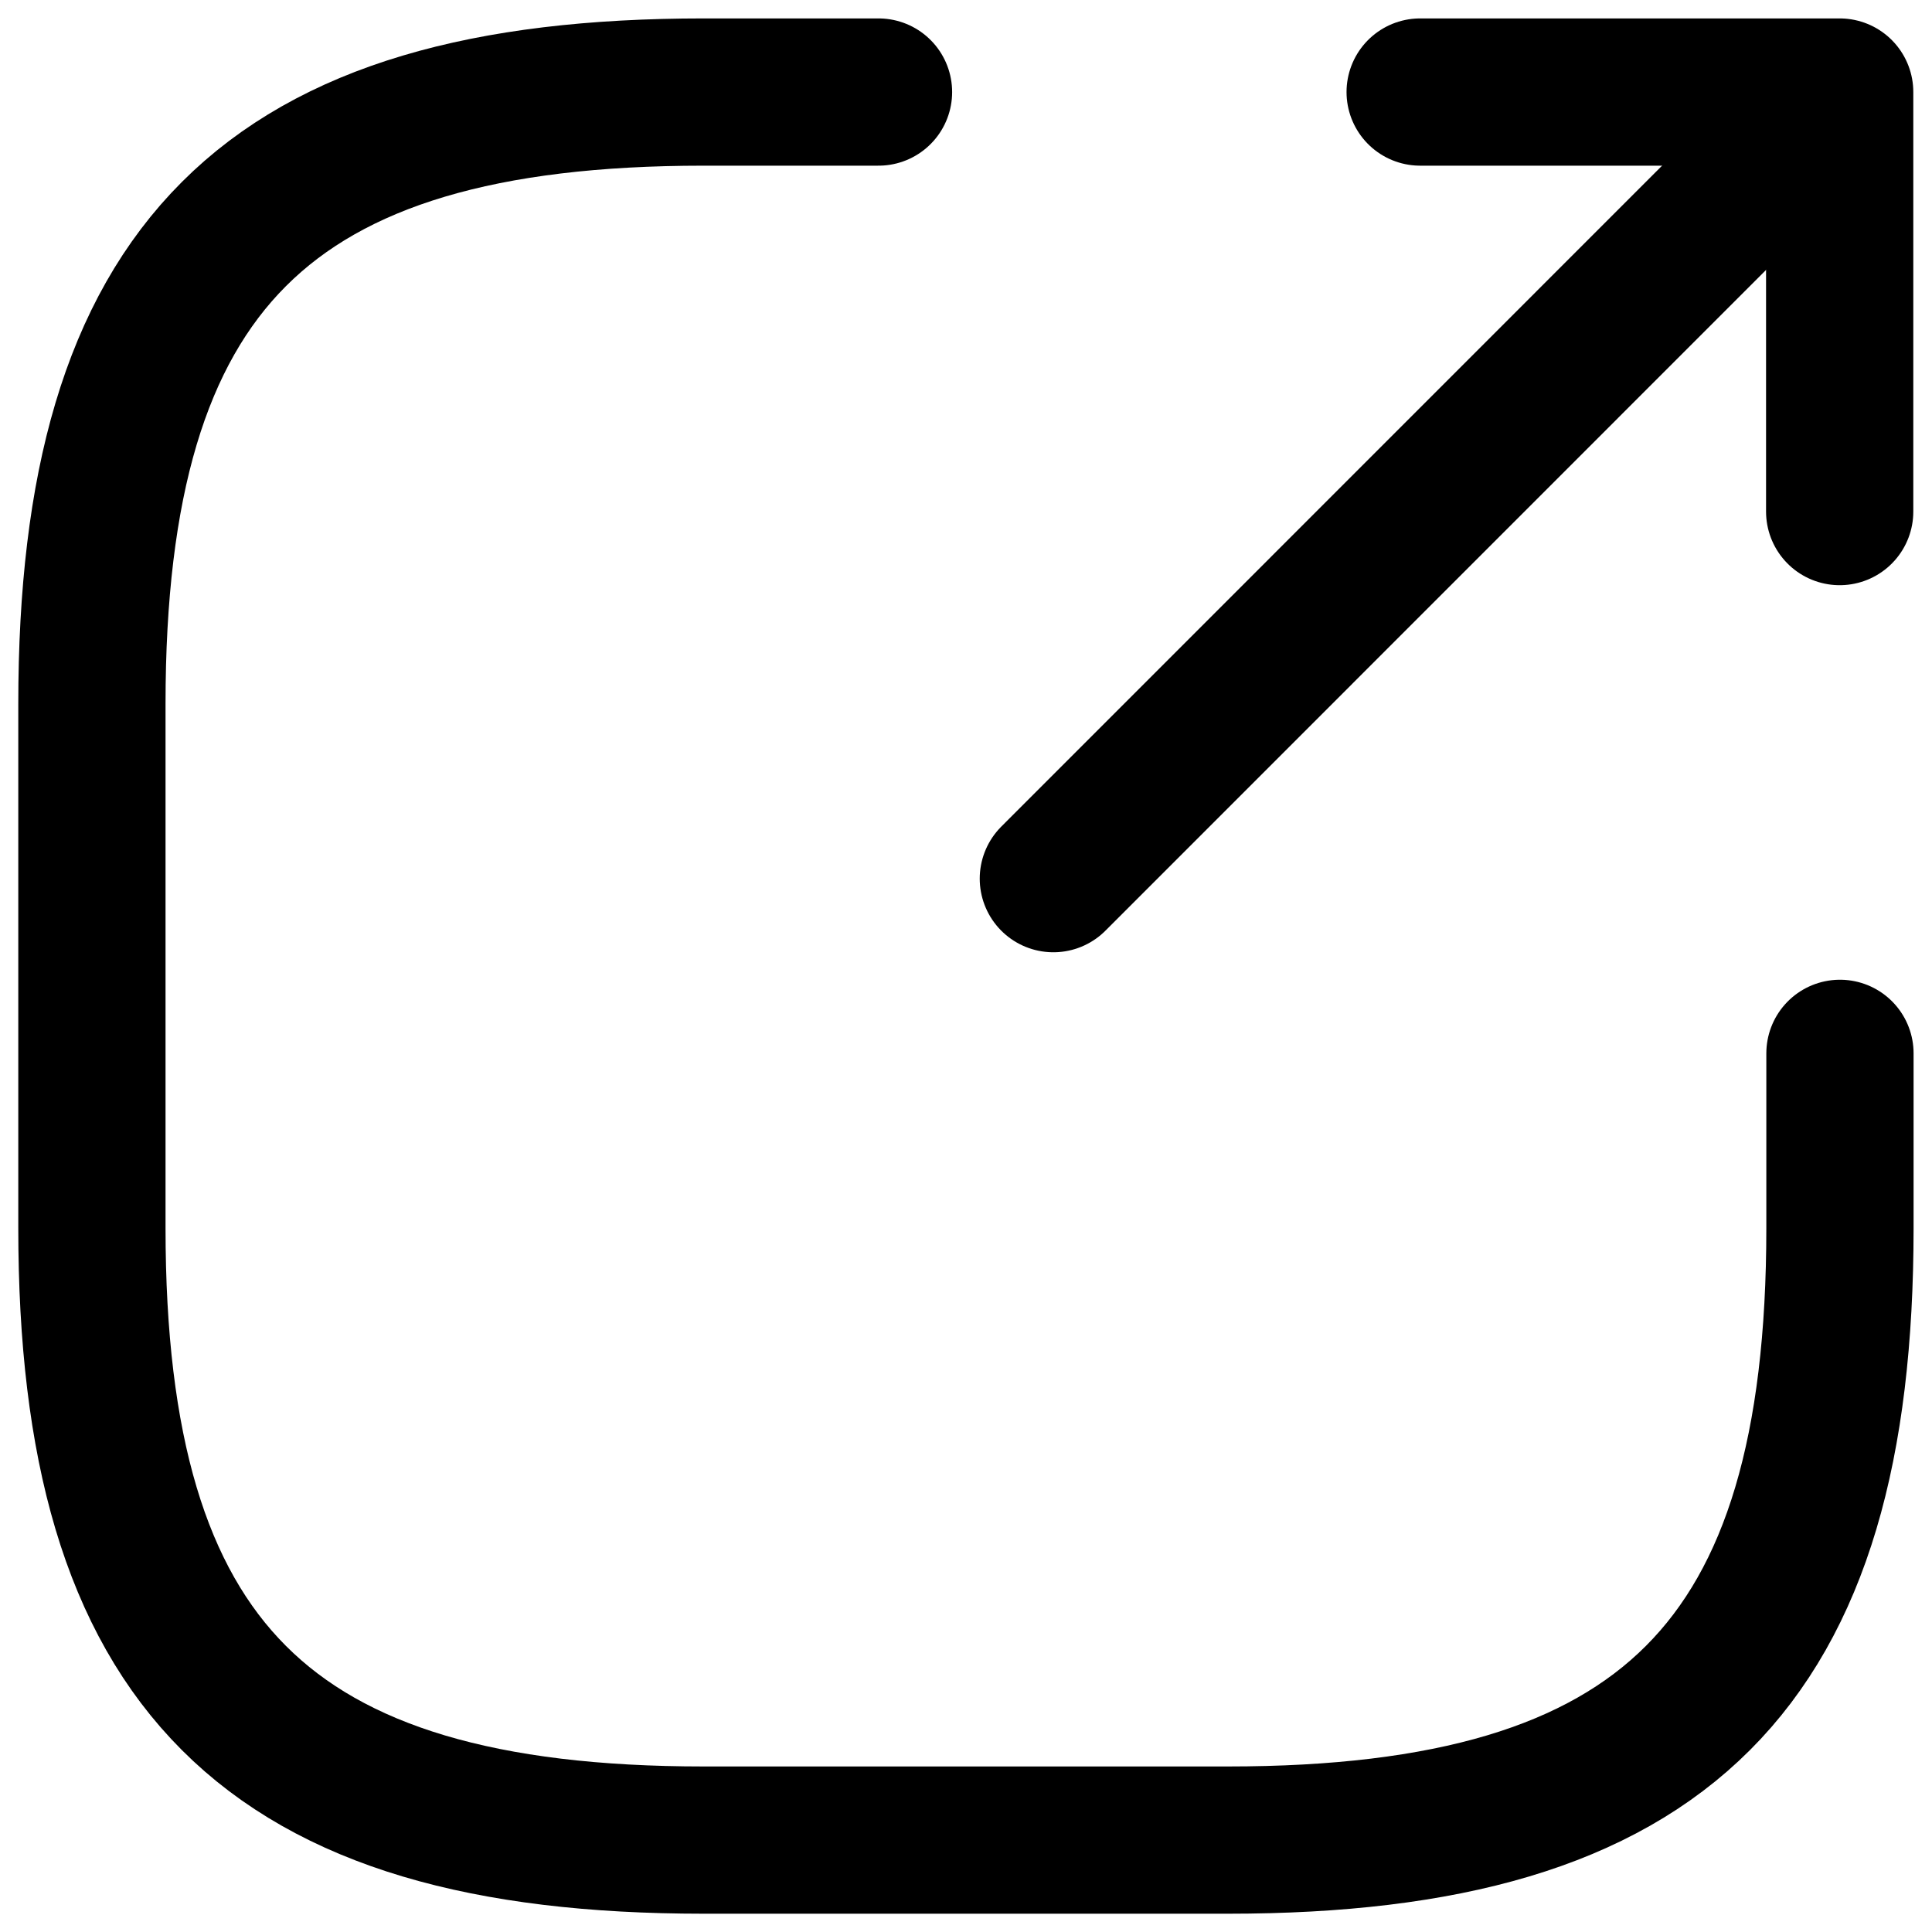
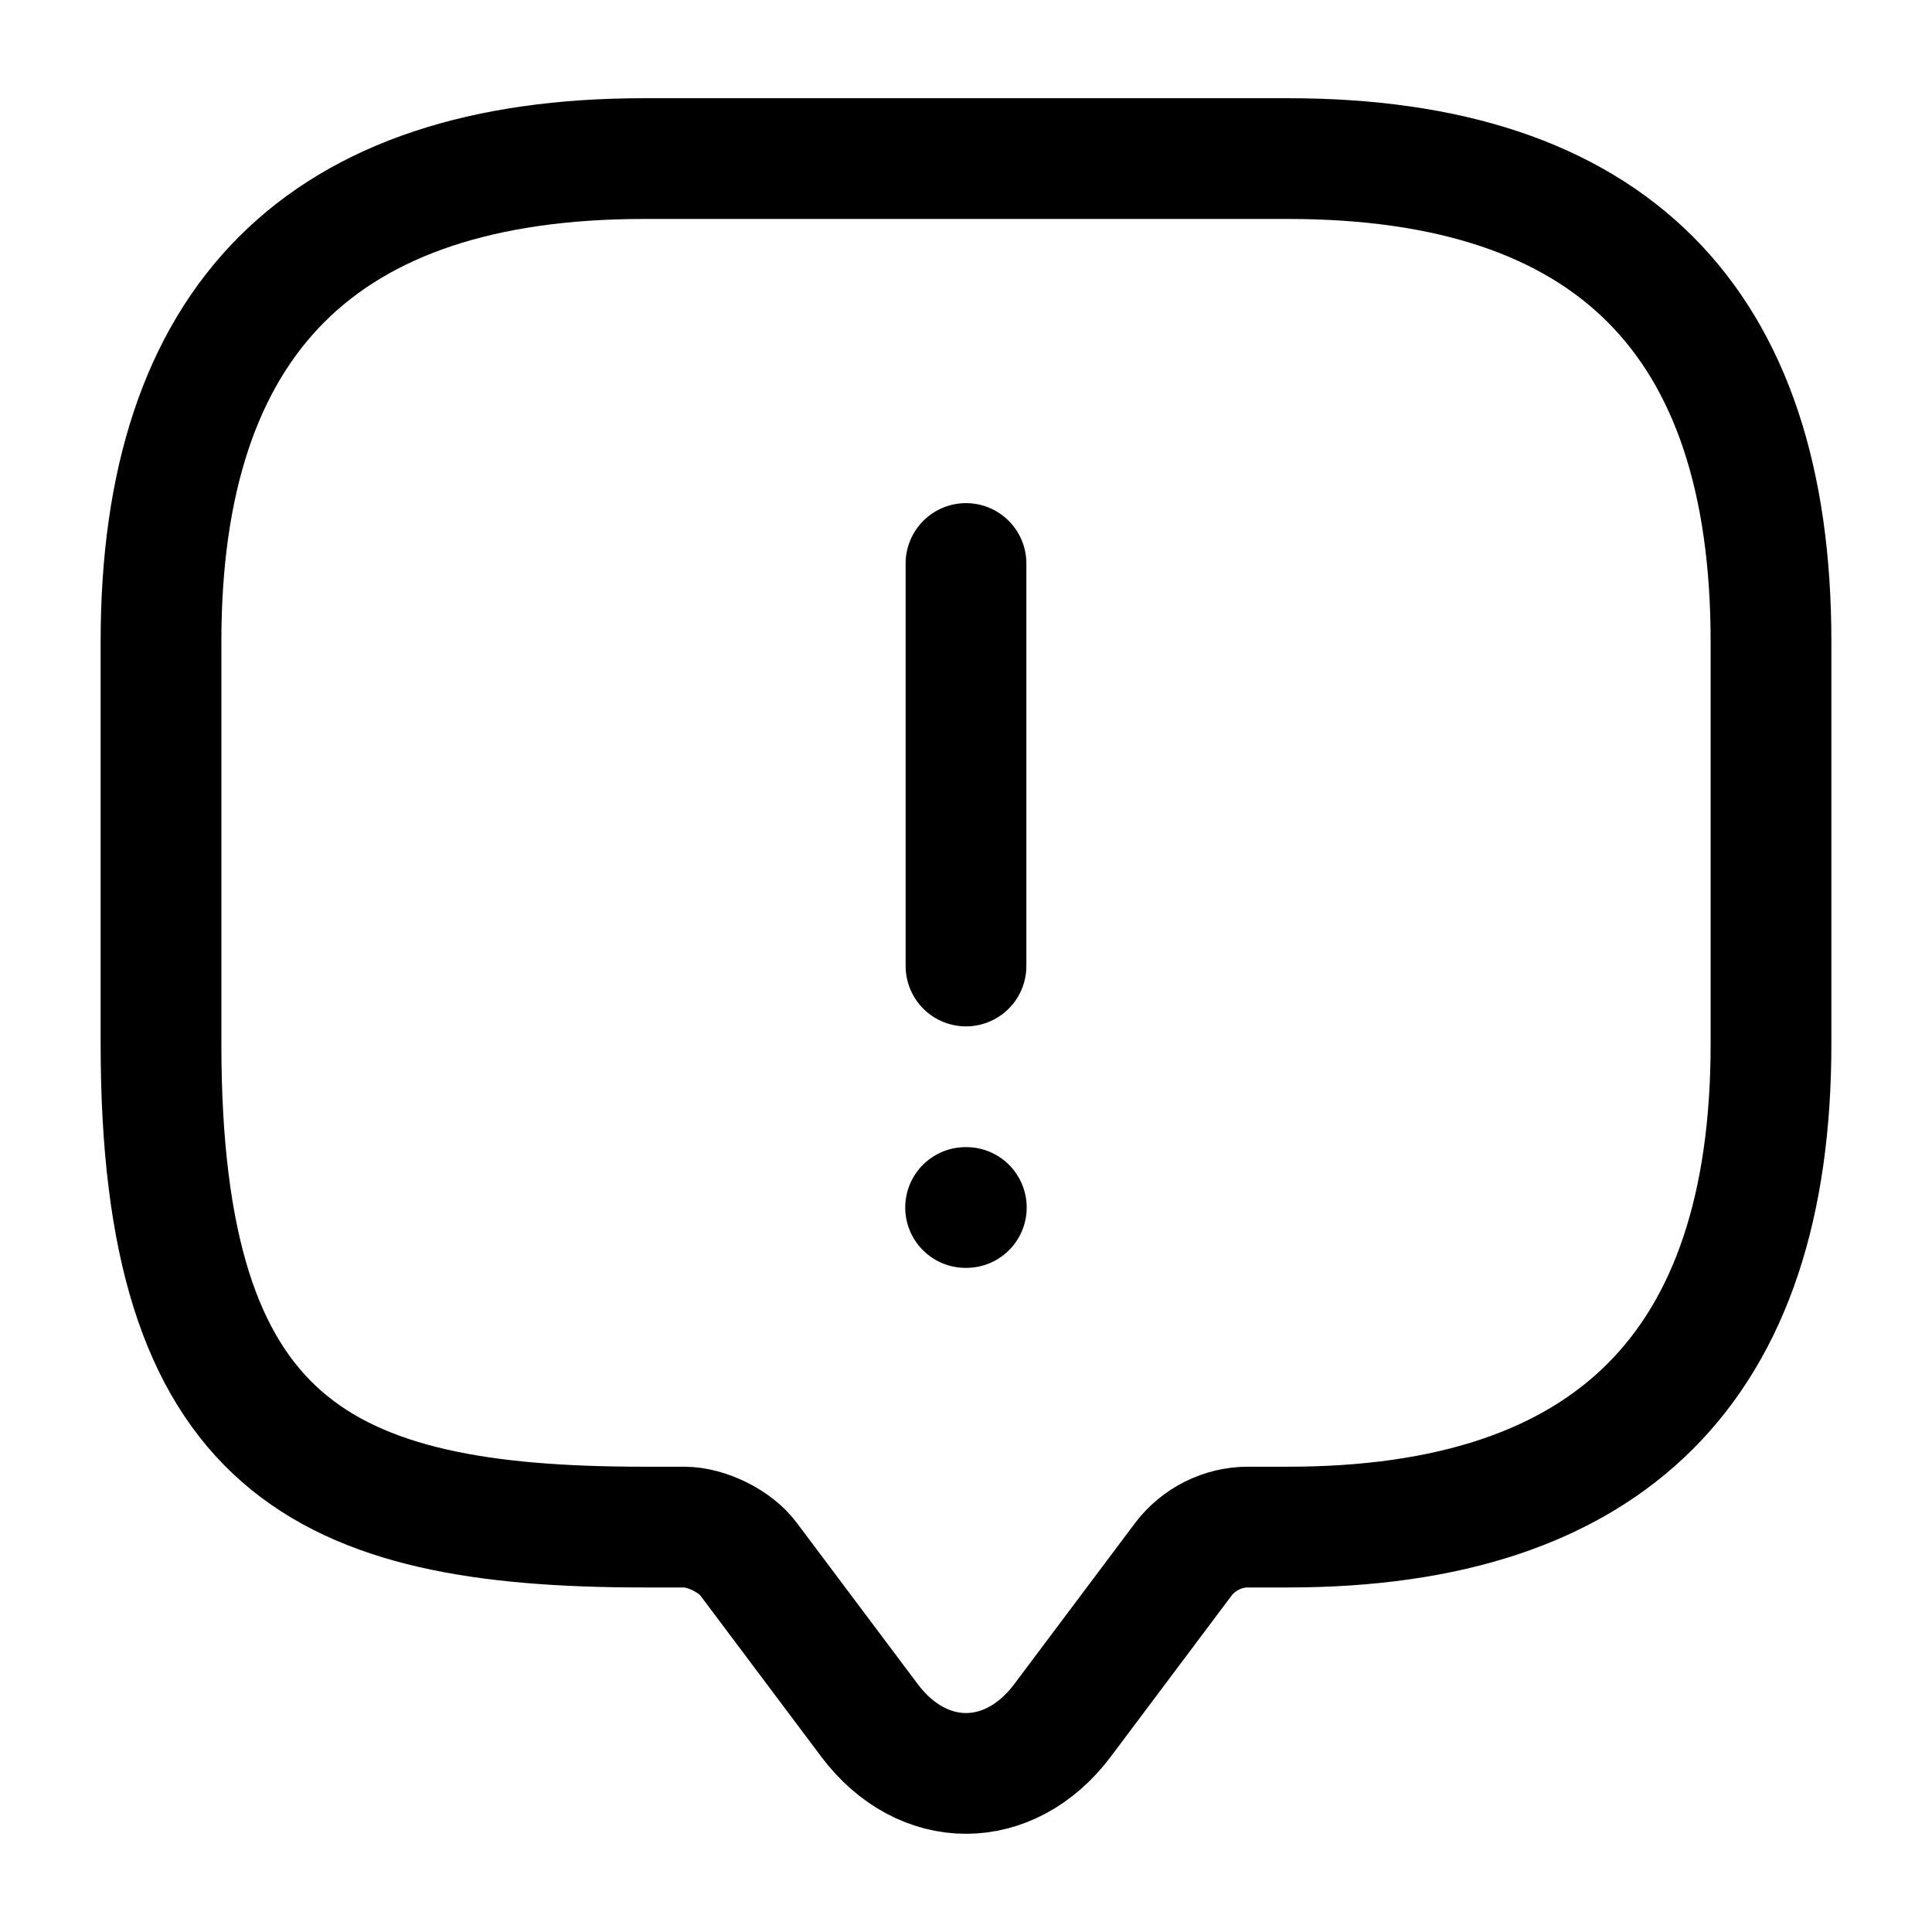
- <svg xmlns="http://www.w3.org/2000/svg" width="14" height="14" viewBox="0 0 14 14" fill="none">
-   <g id="Group 1321314169">
-     <path id="Vector" d="M7.633 6.367L12.826 1.173" stroke="currentColor" stroke-width="1.067" stroke-linecap="round" stroke-linejoin="round" />
-     <path id="Vector_2" d="M13.331 3.707V0.667H10.291" stroke="currentColor" stroke-width="1.067" stroke-linecap="round" stroke-linejoin="round" />
-     <path id="Vector_3" d="M6.366 0.667H5.099C1.933 0.667 0.666 1.933 0.666 5.1V8.9C0.666 12.067 1.933 13.334 5.099 13.334H8.899C12.066 13.334 13.333 12.067 13.333 8.9V7.633" stroke="currentColor" stroke-width="1.067" stroke-linecap="round" stroke-linejoin="round" />
+ <svg xmlns="http://www.w3.org/2000/svg" width="24" height="24" viewBox="0 0 24 24" fill="none">
+   <g id="message-programming">
+     <g id="vuesax/linear/message-programming">
+       <g id="message-programming_2">
+         <path id="Vector" d="M8.5 18.97H8C4 18.97 2 17.97 2 12.97V7.97C2 3.97 4 1.97 8 1.97H16C20 1.97 22 3.97 22 7.97V12.97C22 16.97 20 18.97 16 18.97H15.5C15.19 18.97 14.89 19.12 14.7 19.37L13.2 21.37C12.54 22.25 11.46 22.25 10.8 21.37L9.3 19.37C9.14 19.15 8.78 18.97 8.5 18.97Z" stroke="currentColor" stroke-width="1.5" stroke-miterlimit="10" stroke-linecap="round" stroke-linejoin="round" />
+       </g>
+     </g>
+     <g id="Group 1686556182">
+       <path id="Vector_2" d="M12 7V12" stroke="currentColor" stroke-width="1.5" stroke-linecap="round" stroke-linejoin="round" />
+       <path id="Vector_3" d="M11.995 15H12.004" stroke="currentColor" stroke-width="1.5" stroke-linecap="round" stroke-linejoin="round" />
+     </g>
  </g>
</svg>
